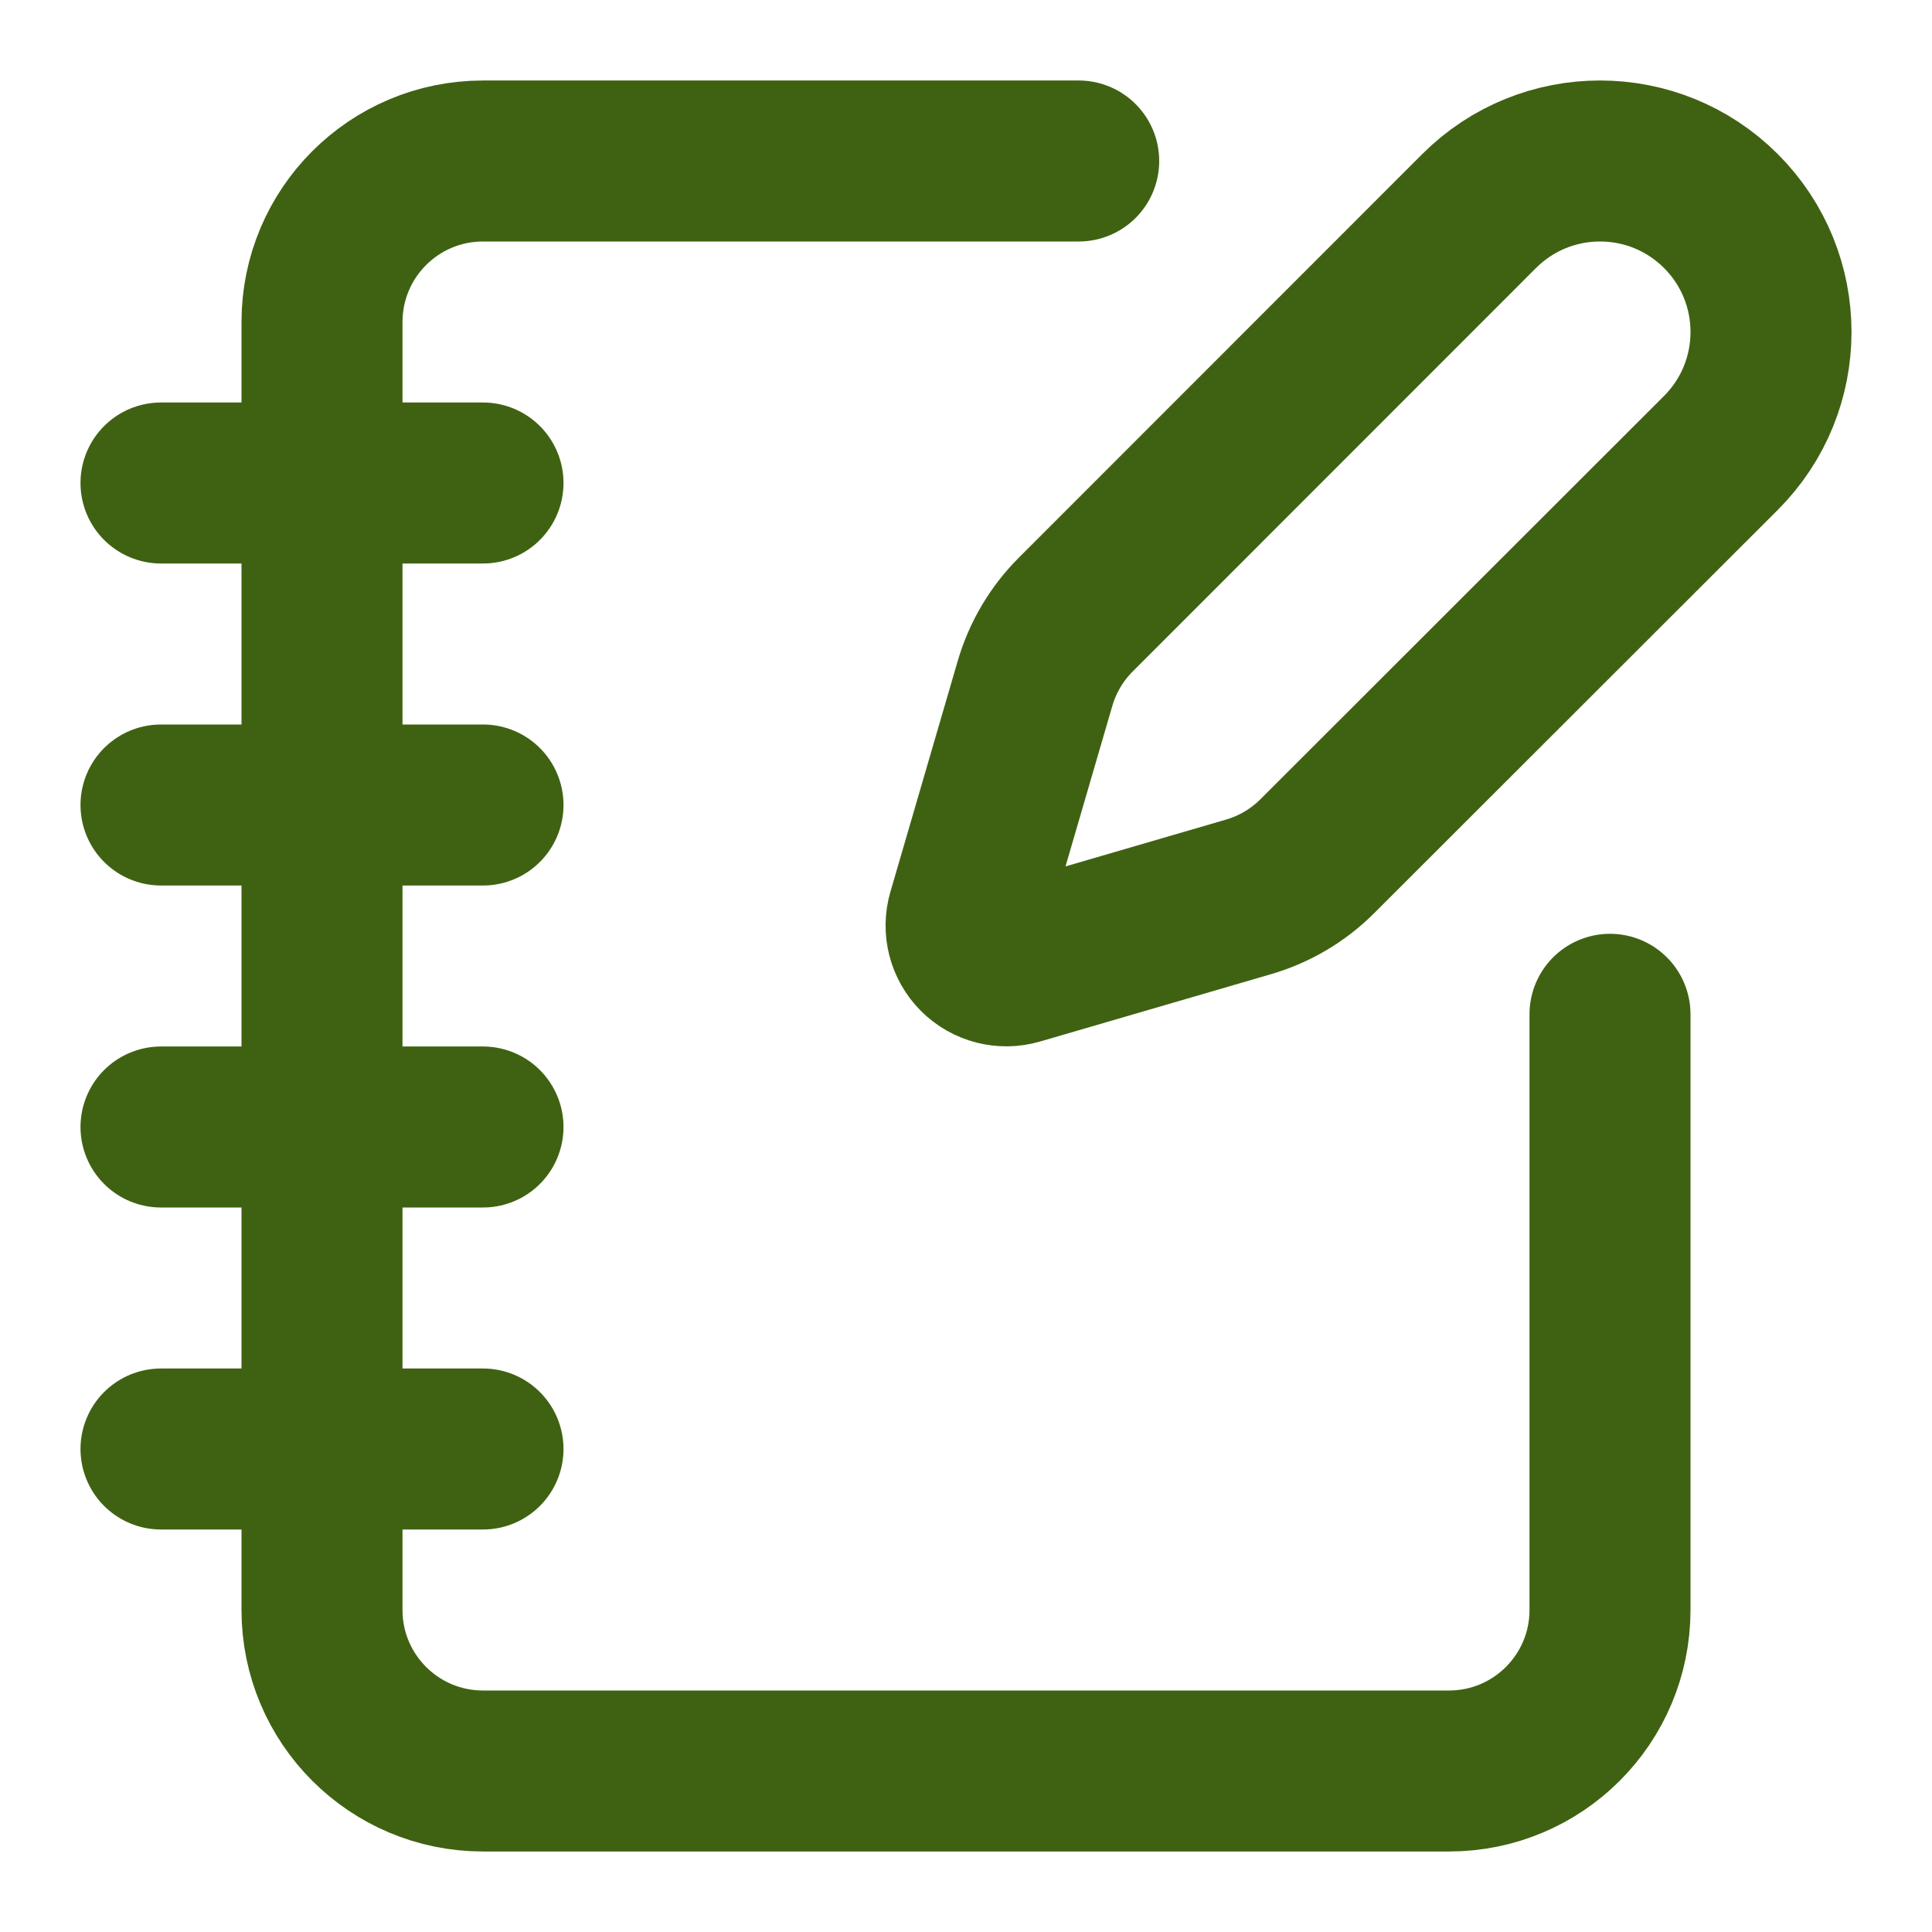
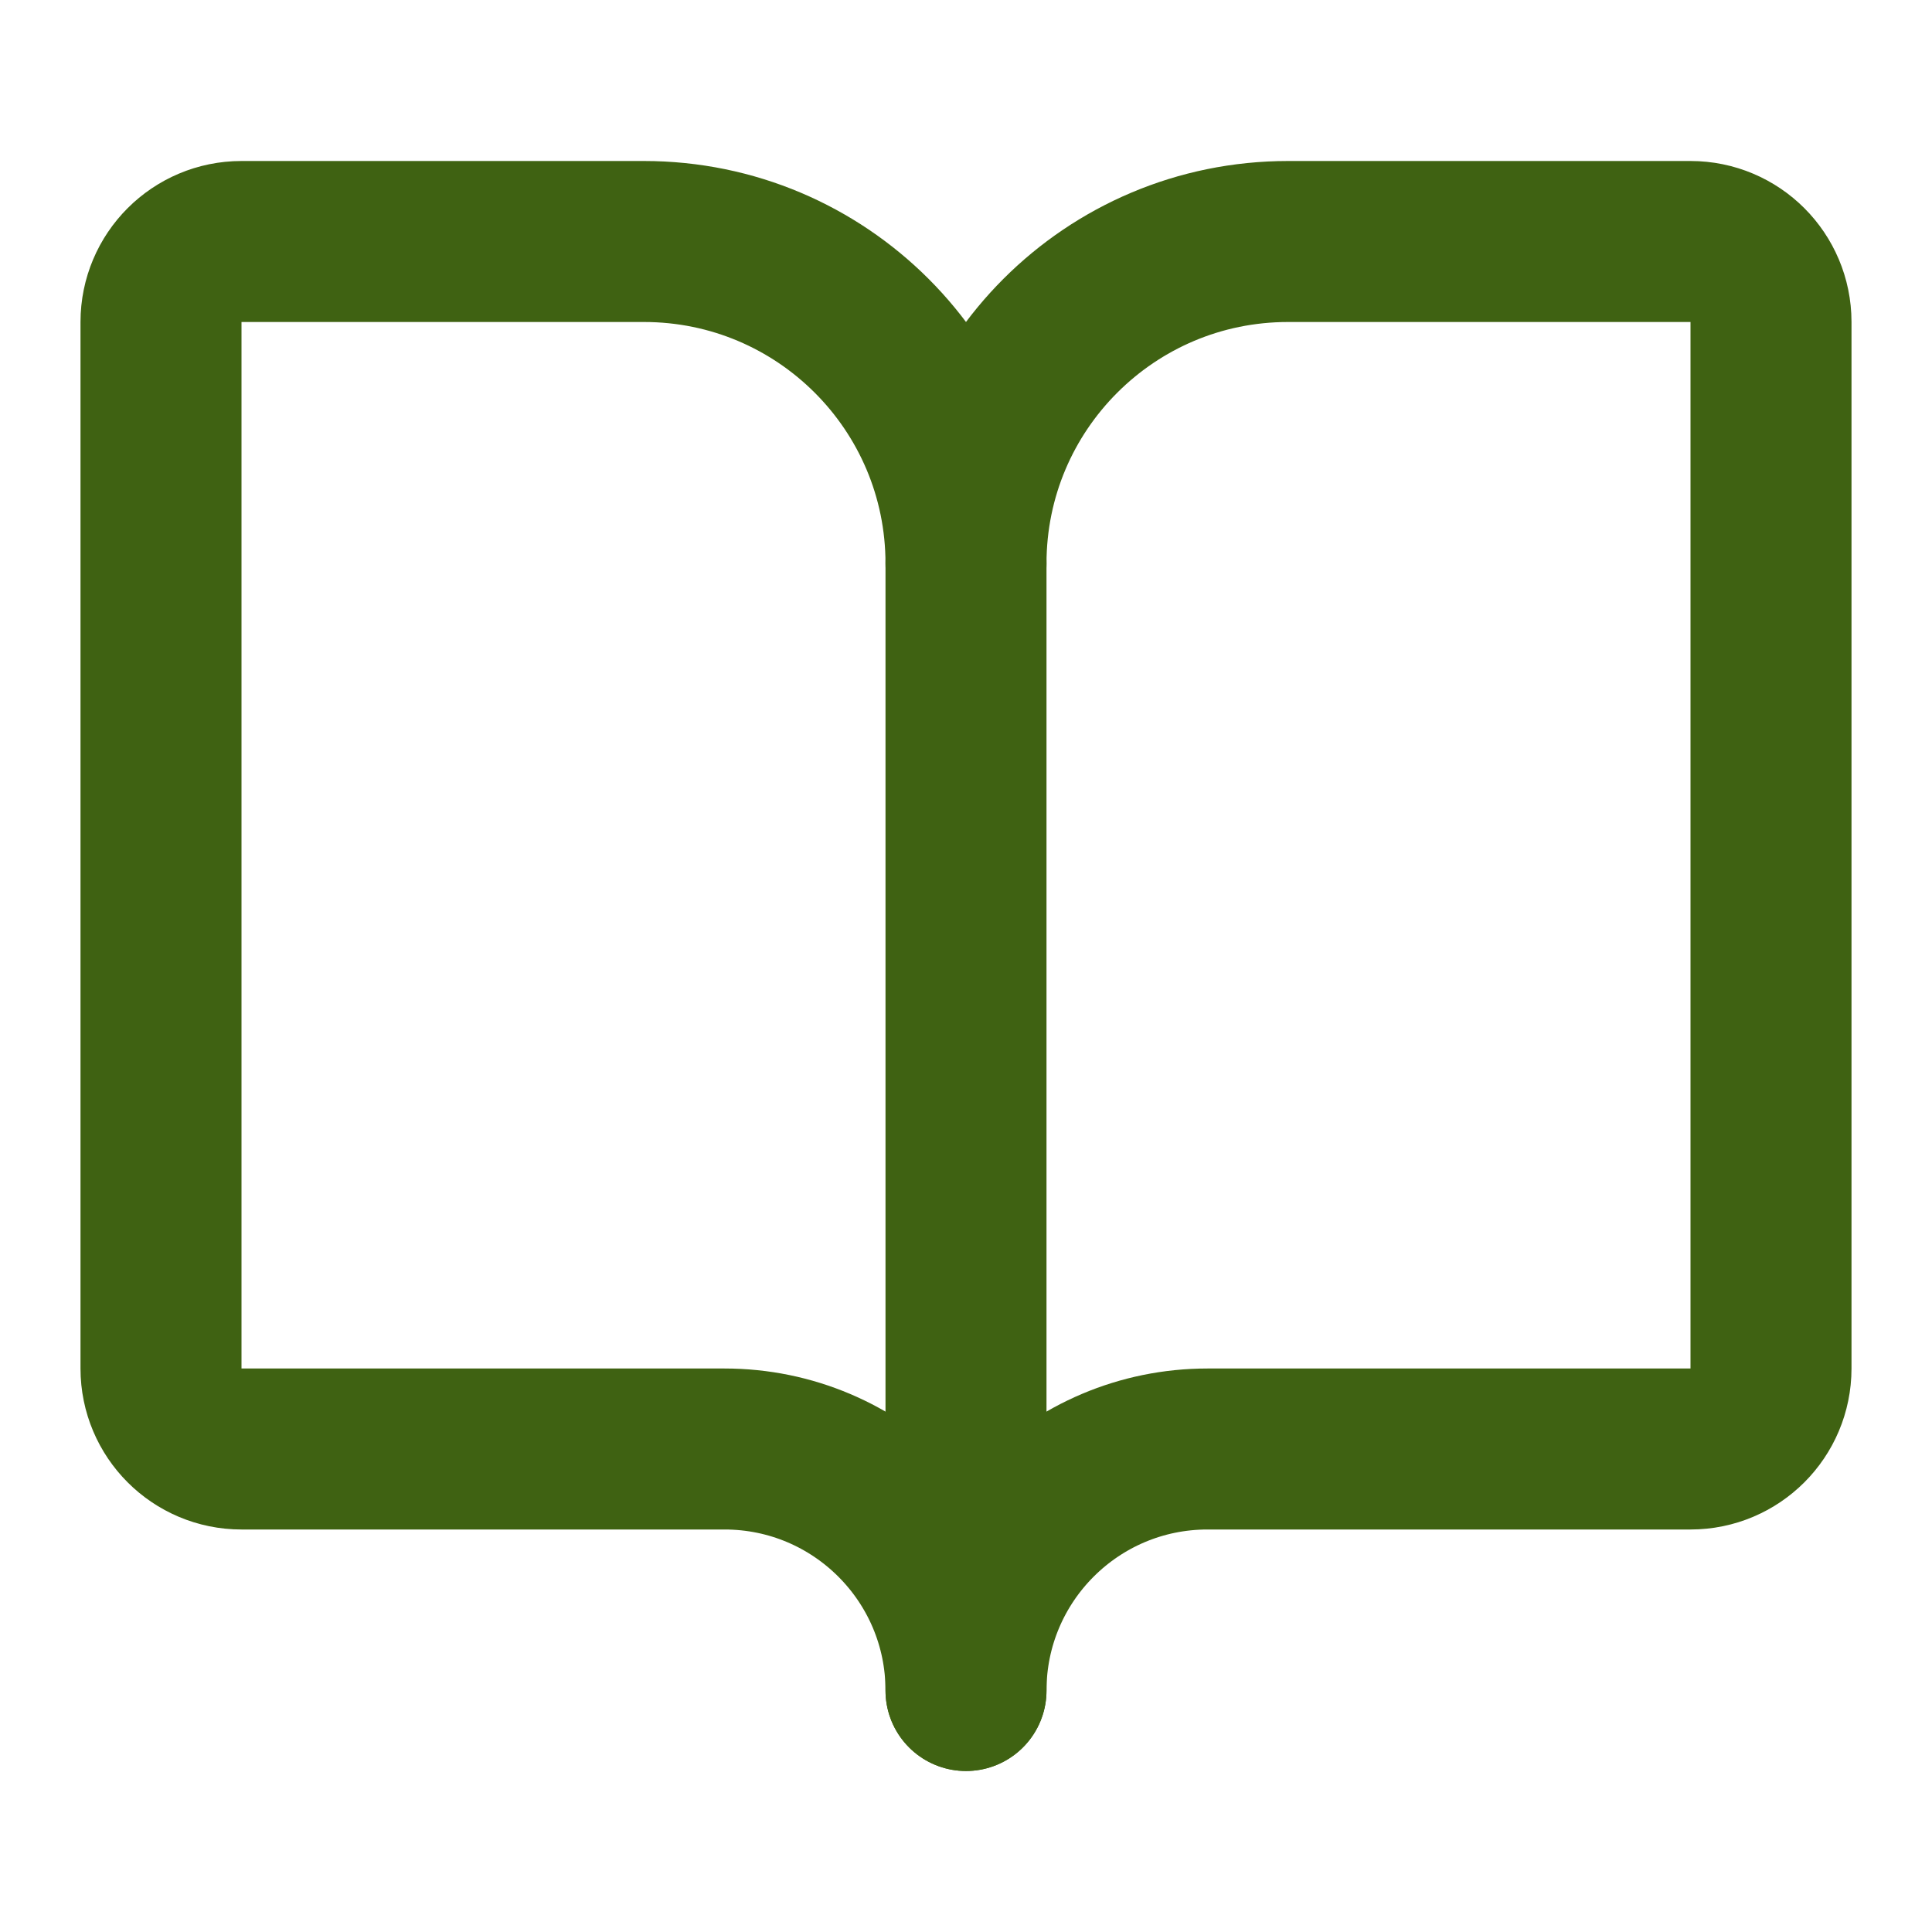
<svg xmlns="http://www.w3.org/2000/svg" width="16" height="16" viewBox="0 0 24 24" fill="none" stroke="#3f6212" stroke-width="2" stroke-linecap="round" stroke-linejoin="round">
-   <path d="M13.4 2H6a2 2 0 0 0-2 2v16a2 2 0 0 0 2 2h12a2 2 0 0 0 2-2v-7.4" />
-   <path d="M2 6h4" />
-   <path d="M2 10h4" />
-   <path d="M2 14h4" />
-   <path d="M2 18h4" />
-   <path d="M21.378 5.626a1 1 0 1 0-3.004-3.004l-5.01 5.012a2 2 0 0 0-.506.854l-.837 2.87a.5.5 0 0 0 .62.62l2.87-.837a2 2 0 0 0 .854-.506z" />
+   <path d="M12 7v14" />
+   <path d="M3 18a1 1 0 0 1-1-1V4a1 1 0 0 1 1-1h5a4 4 0 0 1 4 4 4 4 0 0 1 4-4h5a1 1 0 0 1 1 1v13a1 1 0 0 1-1 1h-6a3 3 0 0 0-3 3 3 3 0 0 0-3-3z" />
</svg>
